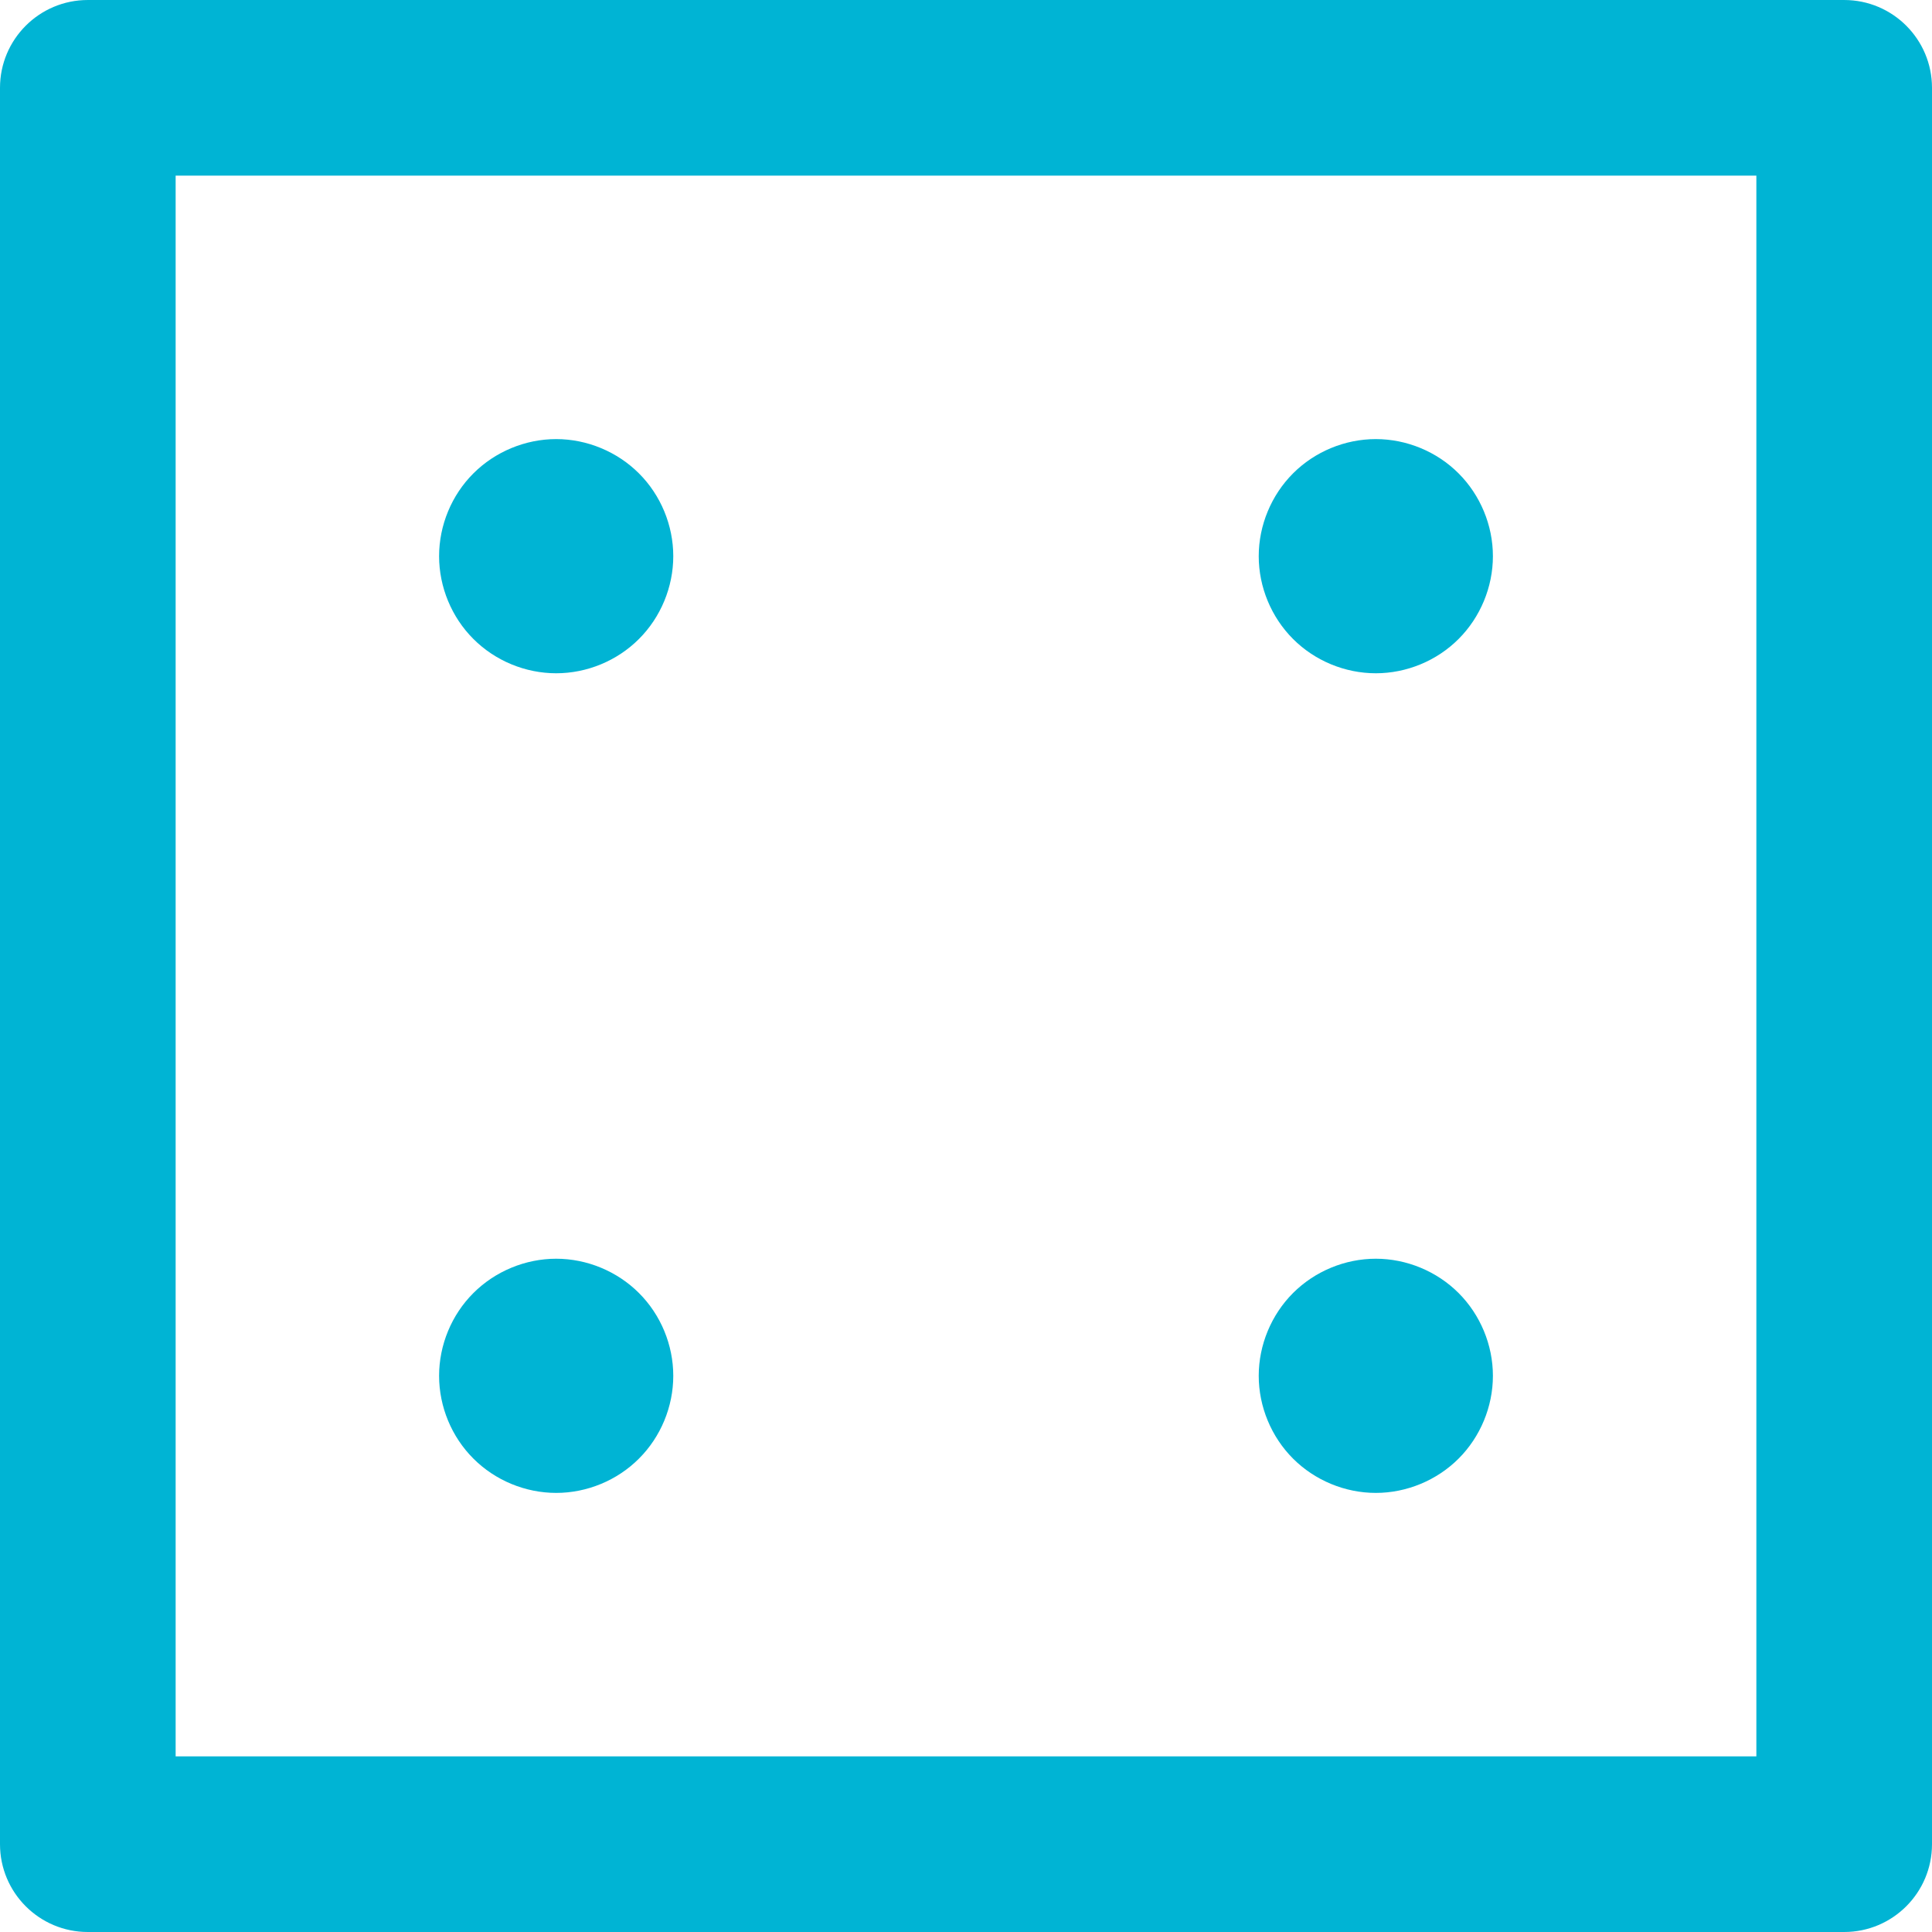
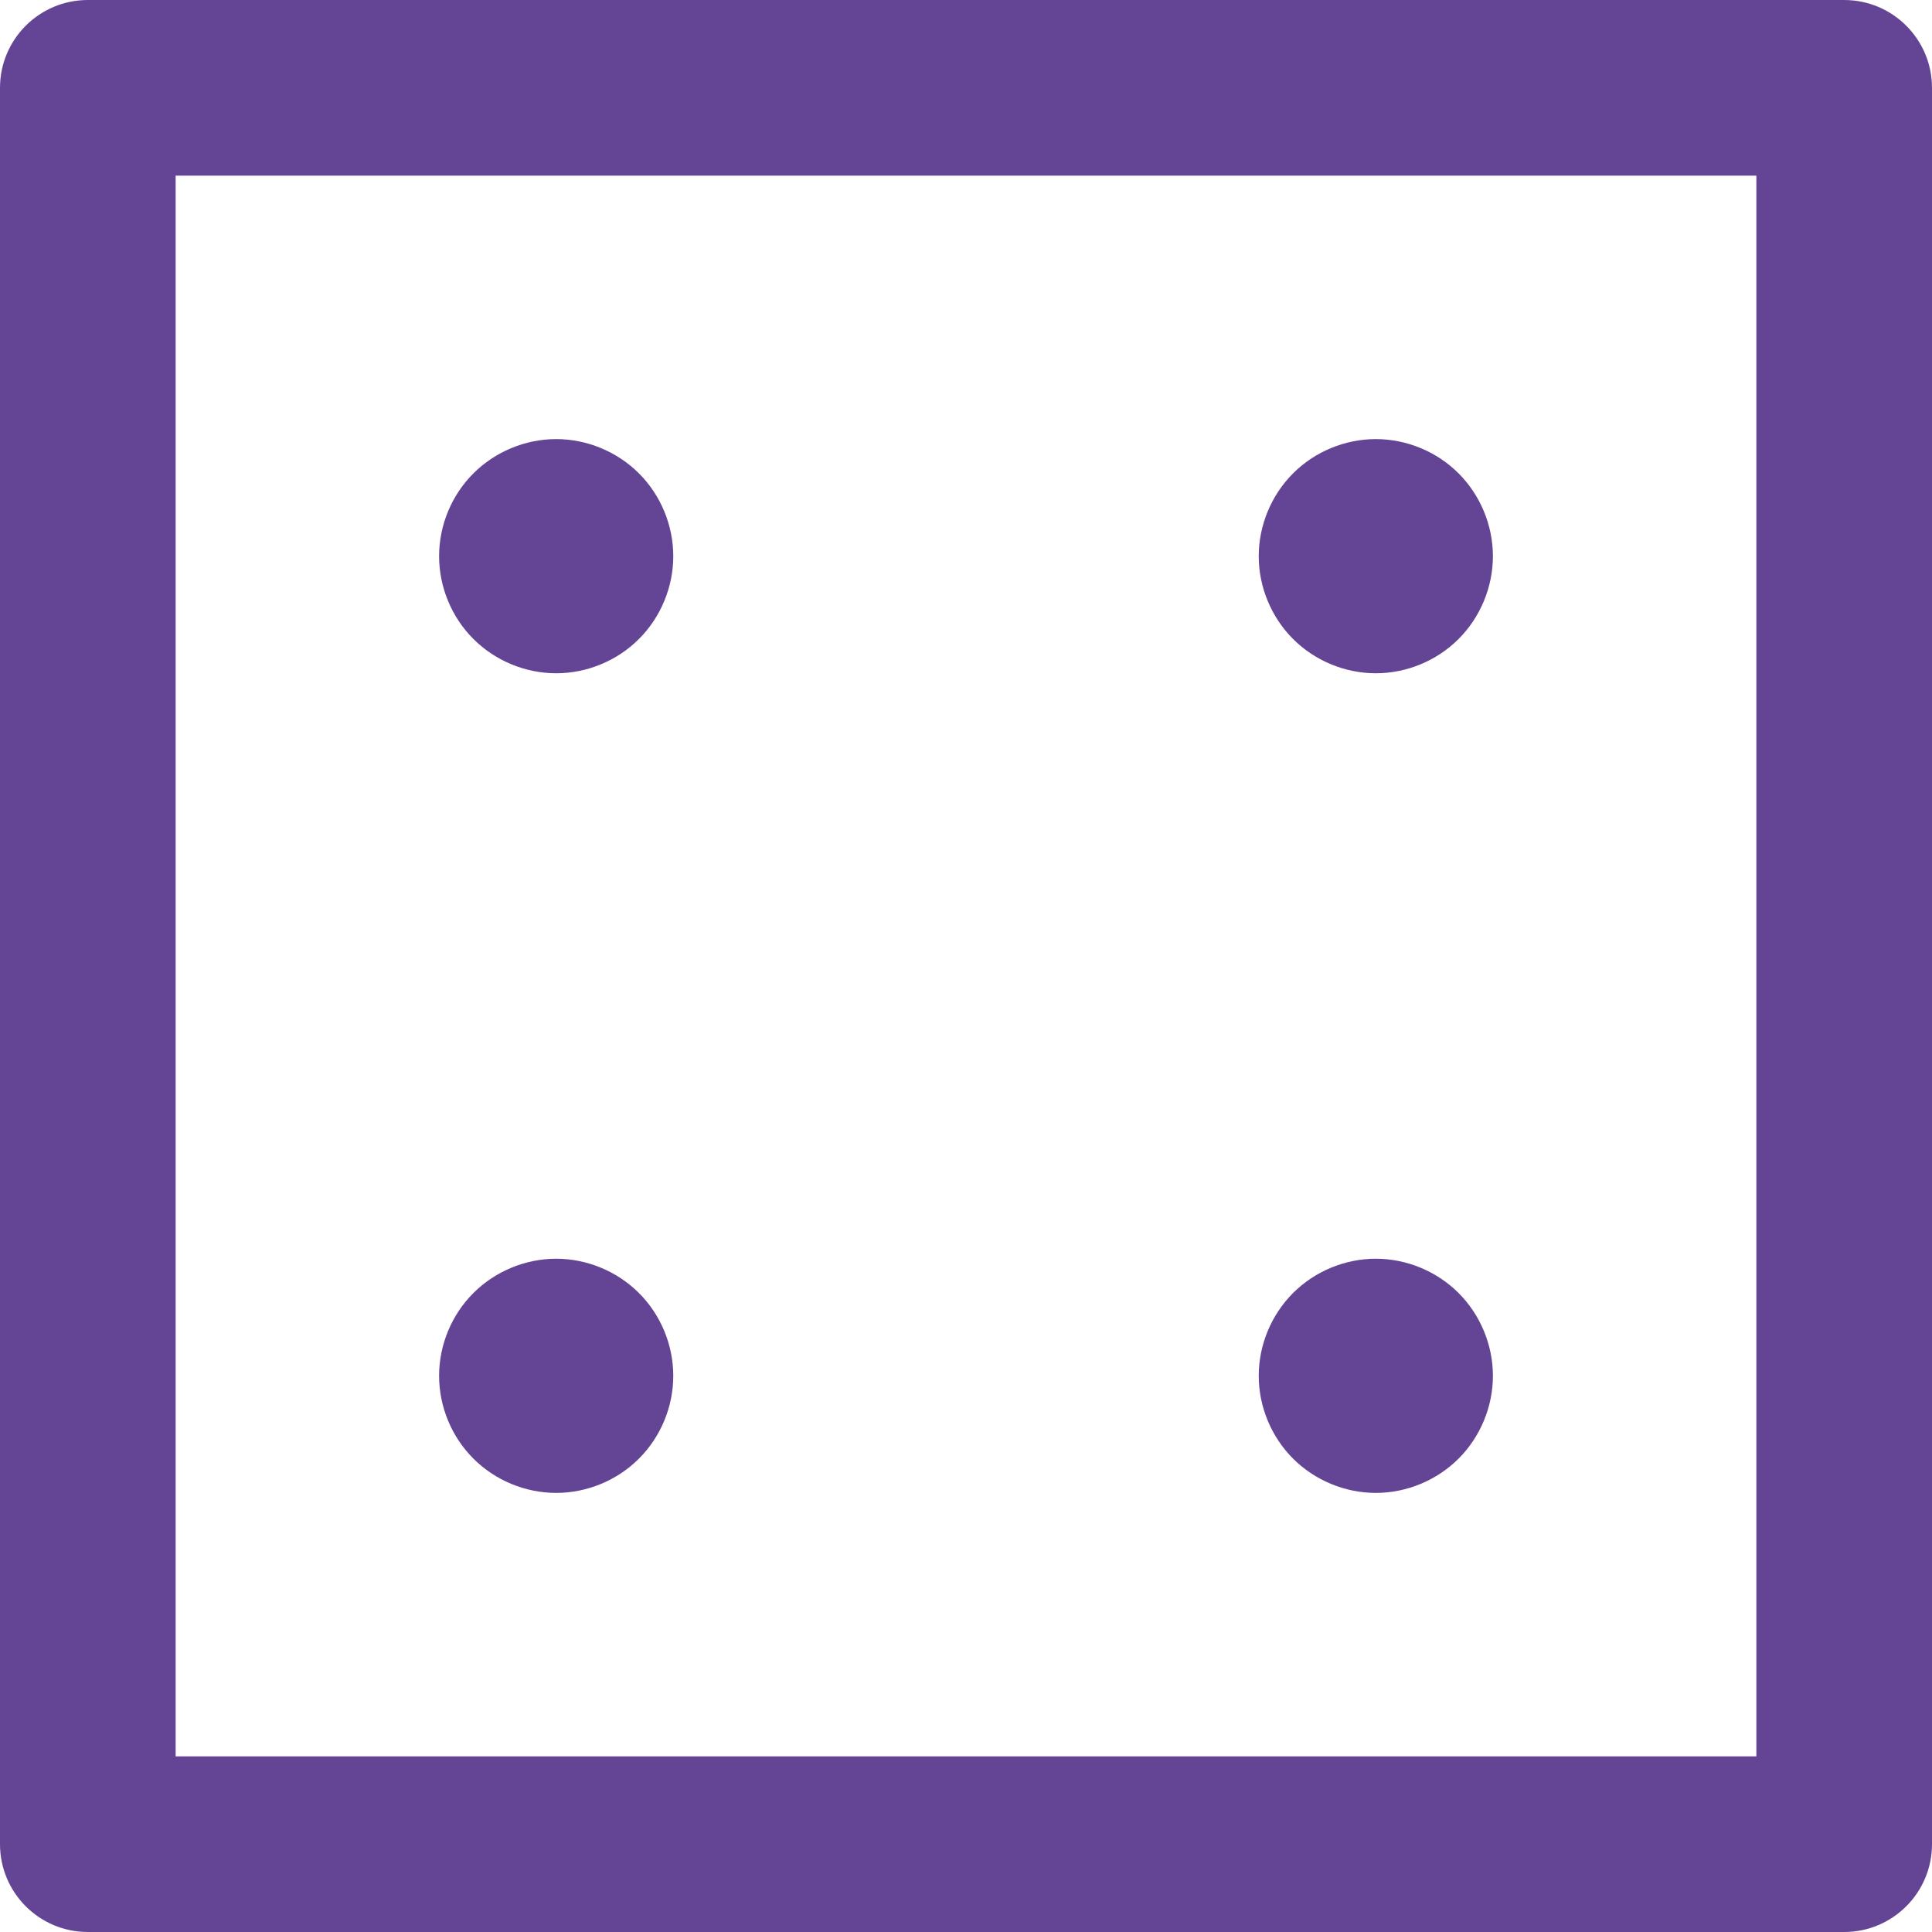
- <svg xmlns="http://www.w3.org/2000/svg" version="1.1" id="Layer_1" x="0px" y="0px" viewBox="0 0 330 330" fill="#00b4d4" style="enable-background:new 0 0 330 330;" xml:space="preserve">
+ <svg xmlns="http://www.w3.org/2000/svg" version="1.1" id="Layer_1" x="0px" y="0px" viewBox="0 0 330 330" fill="#644595" style="enable-background:new 0 0 330 330;" xml:space="preserve">
  <g id="XMLID_337_">
    <path id="XMLID_338_" d="M315,0.001H15c-8.284,0-15,6.716-15,15V315c0,8.284,6.716,15,15,15h300c8.284,0,15-6.716,15-15V15   C330,6.716,323.284,0.001,315,0.001z M300,300H30V30h270V300z" />
    <path id="XMLID_348_" d="M95,115c5.26,0,10.42-2.13,14.14-5.86c3.73-3.72,5.86-8.88,5.86-14.14c0-5.26-2.13-10.42-5.86-14.14   C105.42,77.14,100.26,75,95,75s-10.42,2.14-14.141,5.86C77.13,84.58,75,89.73,75,95c0,5.26,2.13,10.42,5.859,14.14   C84.58,112.87,89.74,115,95,115z" />
    <path id="XMLID_350_" d="M95,255c5.26,0,10.42-2.13,14.14-5.86c3.73-3.72,5.86-8.87,5.86-14.14s-2.13-10.42-5.86-14.14   c-3.72-3.72-8.88-5.86-14.14-5.86s-10.42,2.14-14.141,5.86C77.13,224.58,75,229.73,75,235s2.13,10.42,5.859,14.14   C84.58,252.87,89.74,255,95,255z" />
    <path id="XMLID_351_" d="M235,115c5.26,0,10.42-2.13,14.14-5.86c3.72-3.72,5.86-8.87,5.86-14.14s-2.141-10.42-5.86-14.14   C245.42,77.13,240.26,75,235,75s-10.42,2.13-14.141,5.86C217.14,84.58,215,89.74,215,95c0,5.27,2.14,10.42,5.859,14.14   C224.58,112.87,229.74,115,235,115z" />
    <path id="XMLID_352_" d="M235,255c5.26,0,10.42-2.14,14.14-5.86c3.72-3.72,5.86-8.87,5.86-14.14s-2.141-10.42-5.86-14.14   c-3.72-3.72-8.88-5.86-14.14-5.86c-5.27,0-10.42,2.14-14.141,5.86C217.14,224.58,215,229.74,215,235c0,5.26,2.14,10.42,5.859,14.14   C224.58,252.86,229.73,255,235,255z" />
  </g>
  <g>
</g>
  <g>
</g>
  <g>
</g>
  <g>
</g>
  <g>
</g>
  <g>
</g>
  <g>
</g>
  <g>
</g>
  <g>
</g>
  <g>
</g>
  <g>
</g>
  <g>
</g>
  <g>
</g>
  <g>
</g>
  <g>
</g>
</svg>
